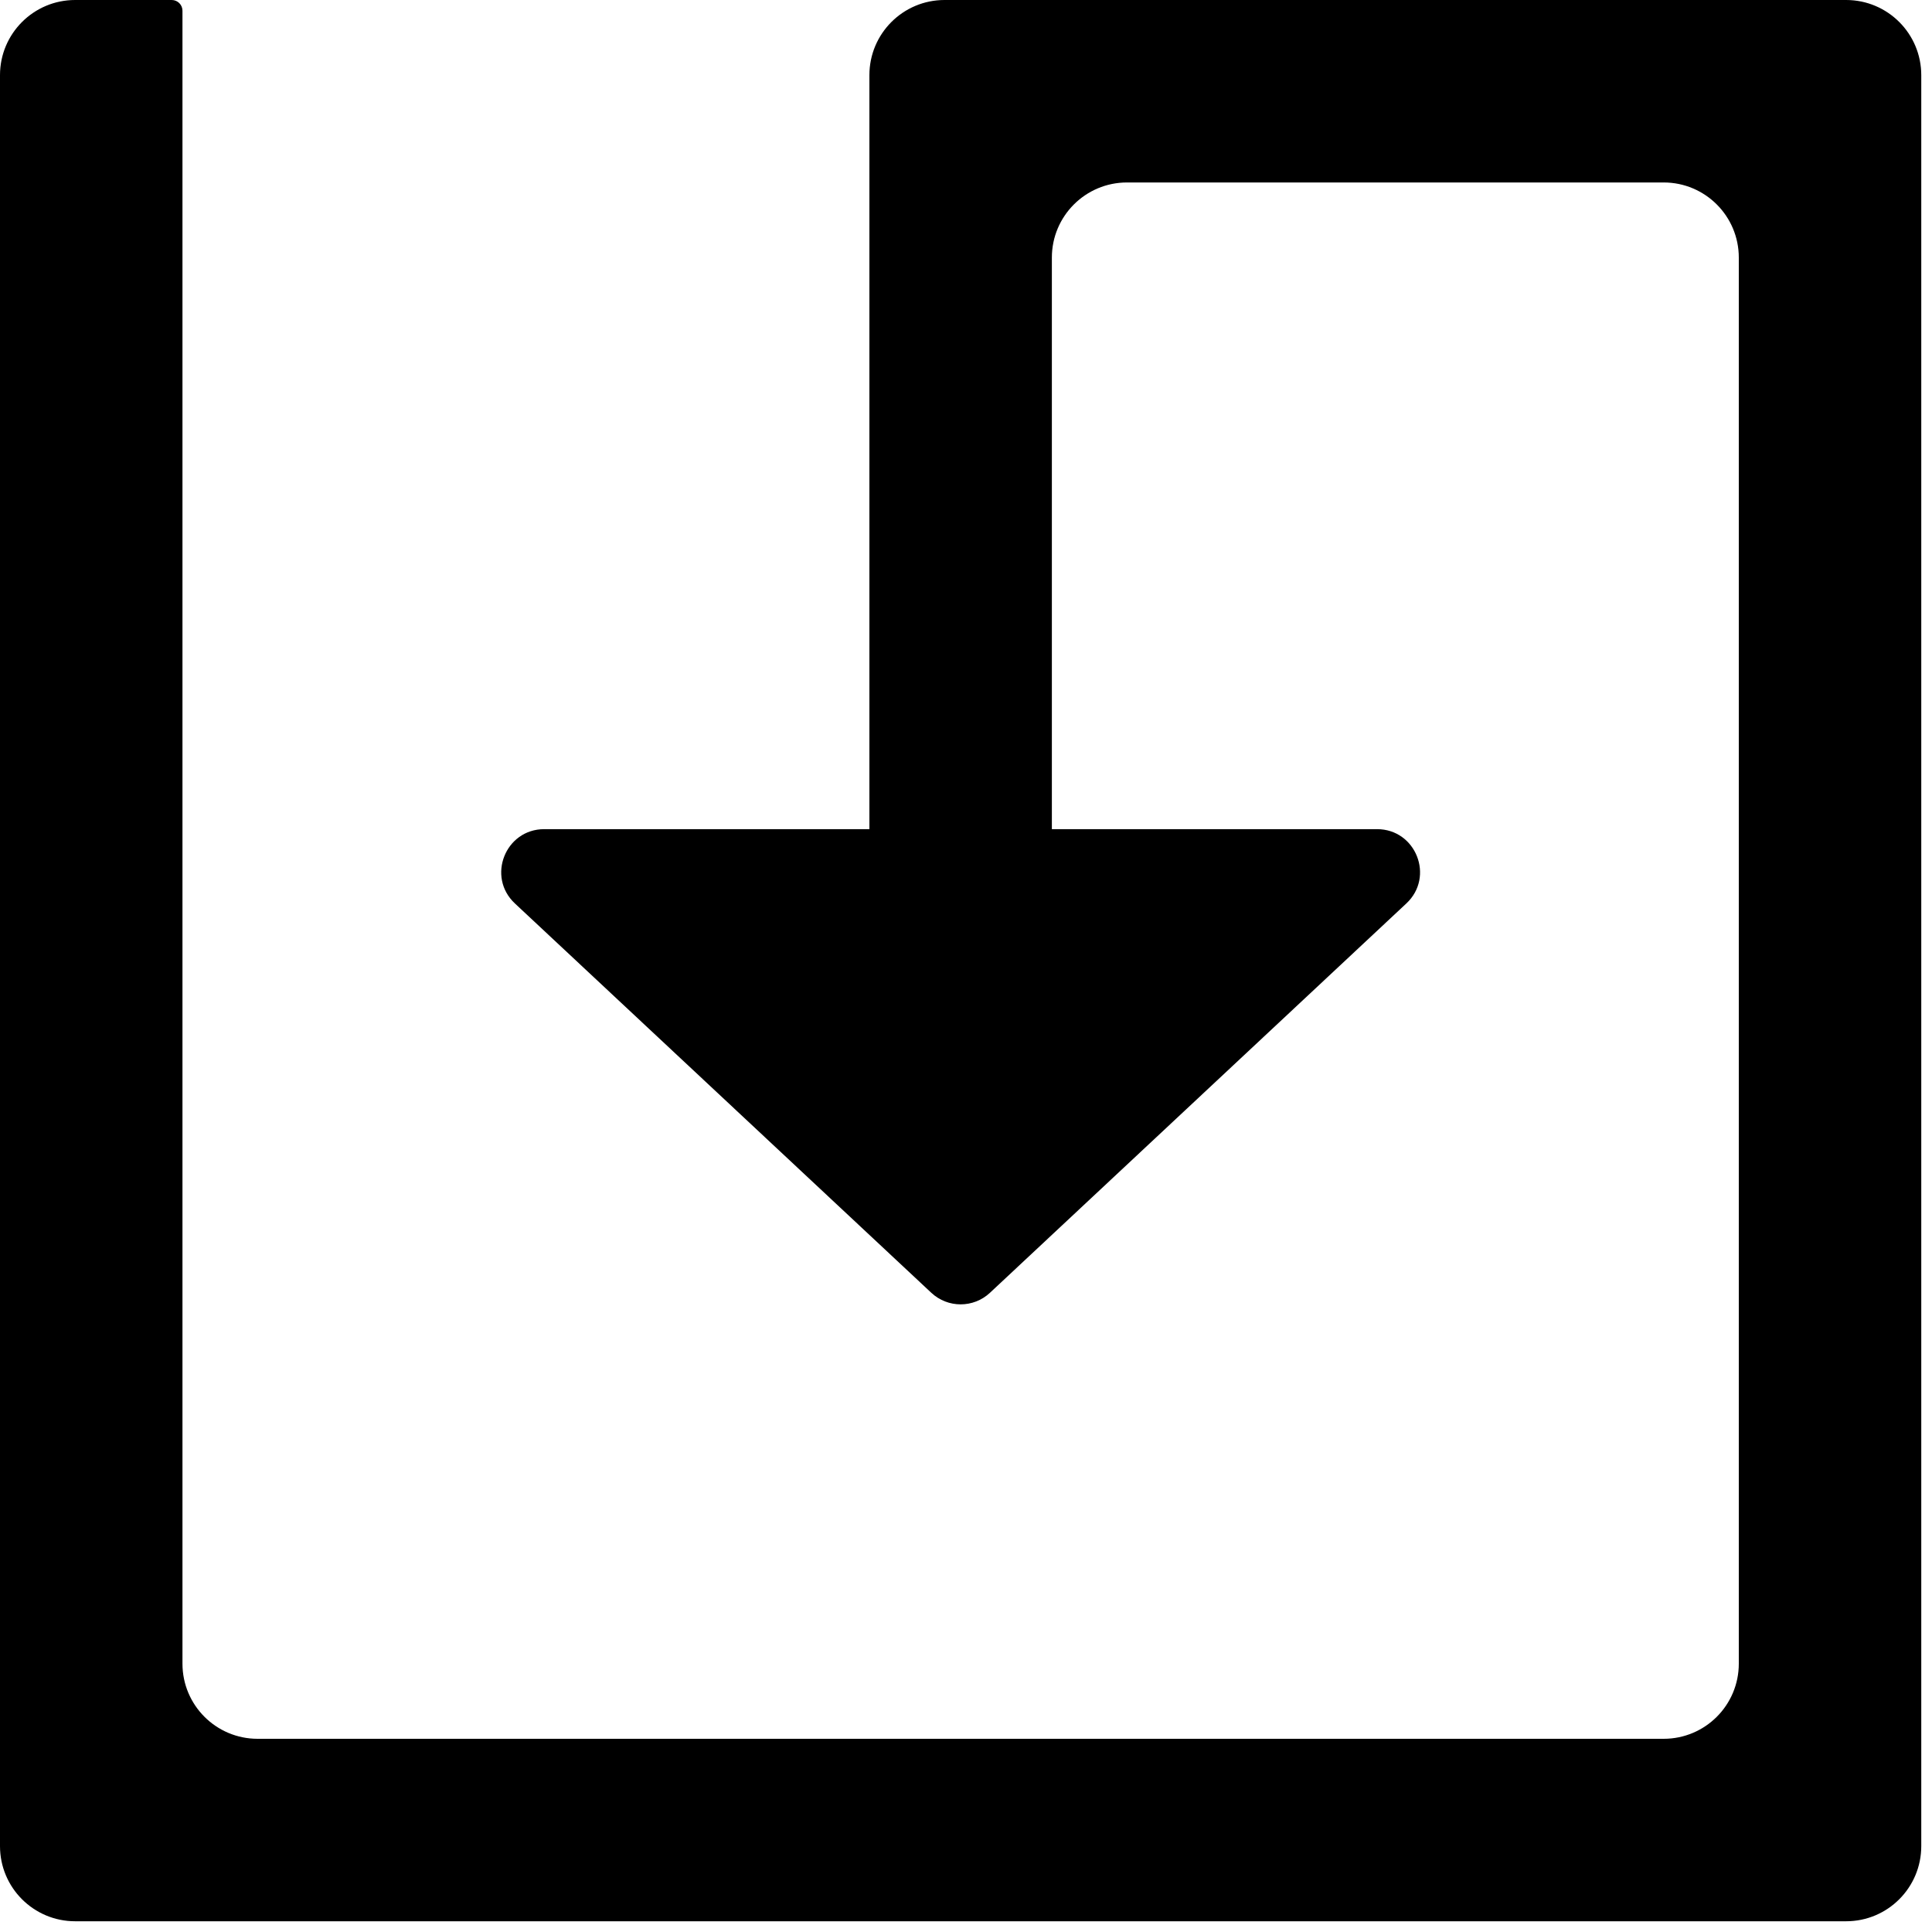
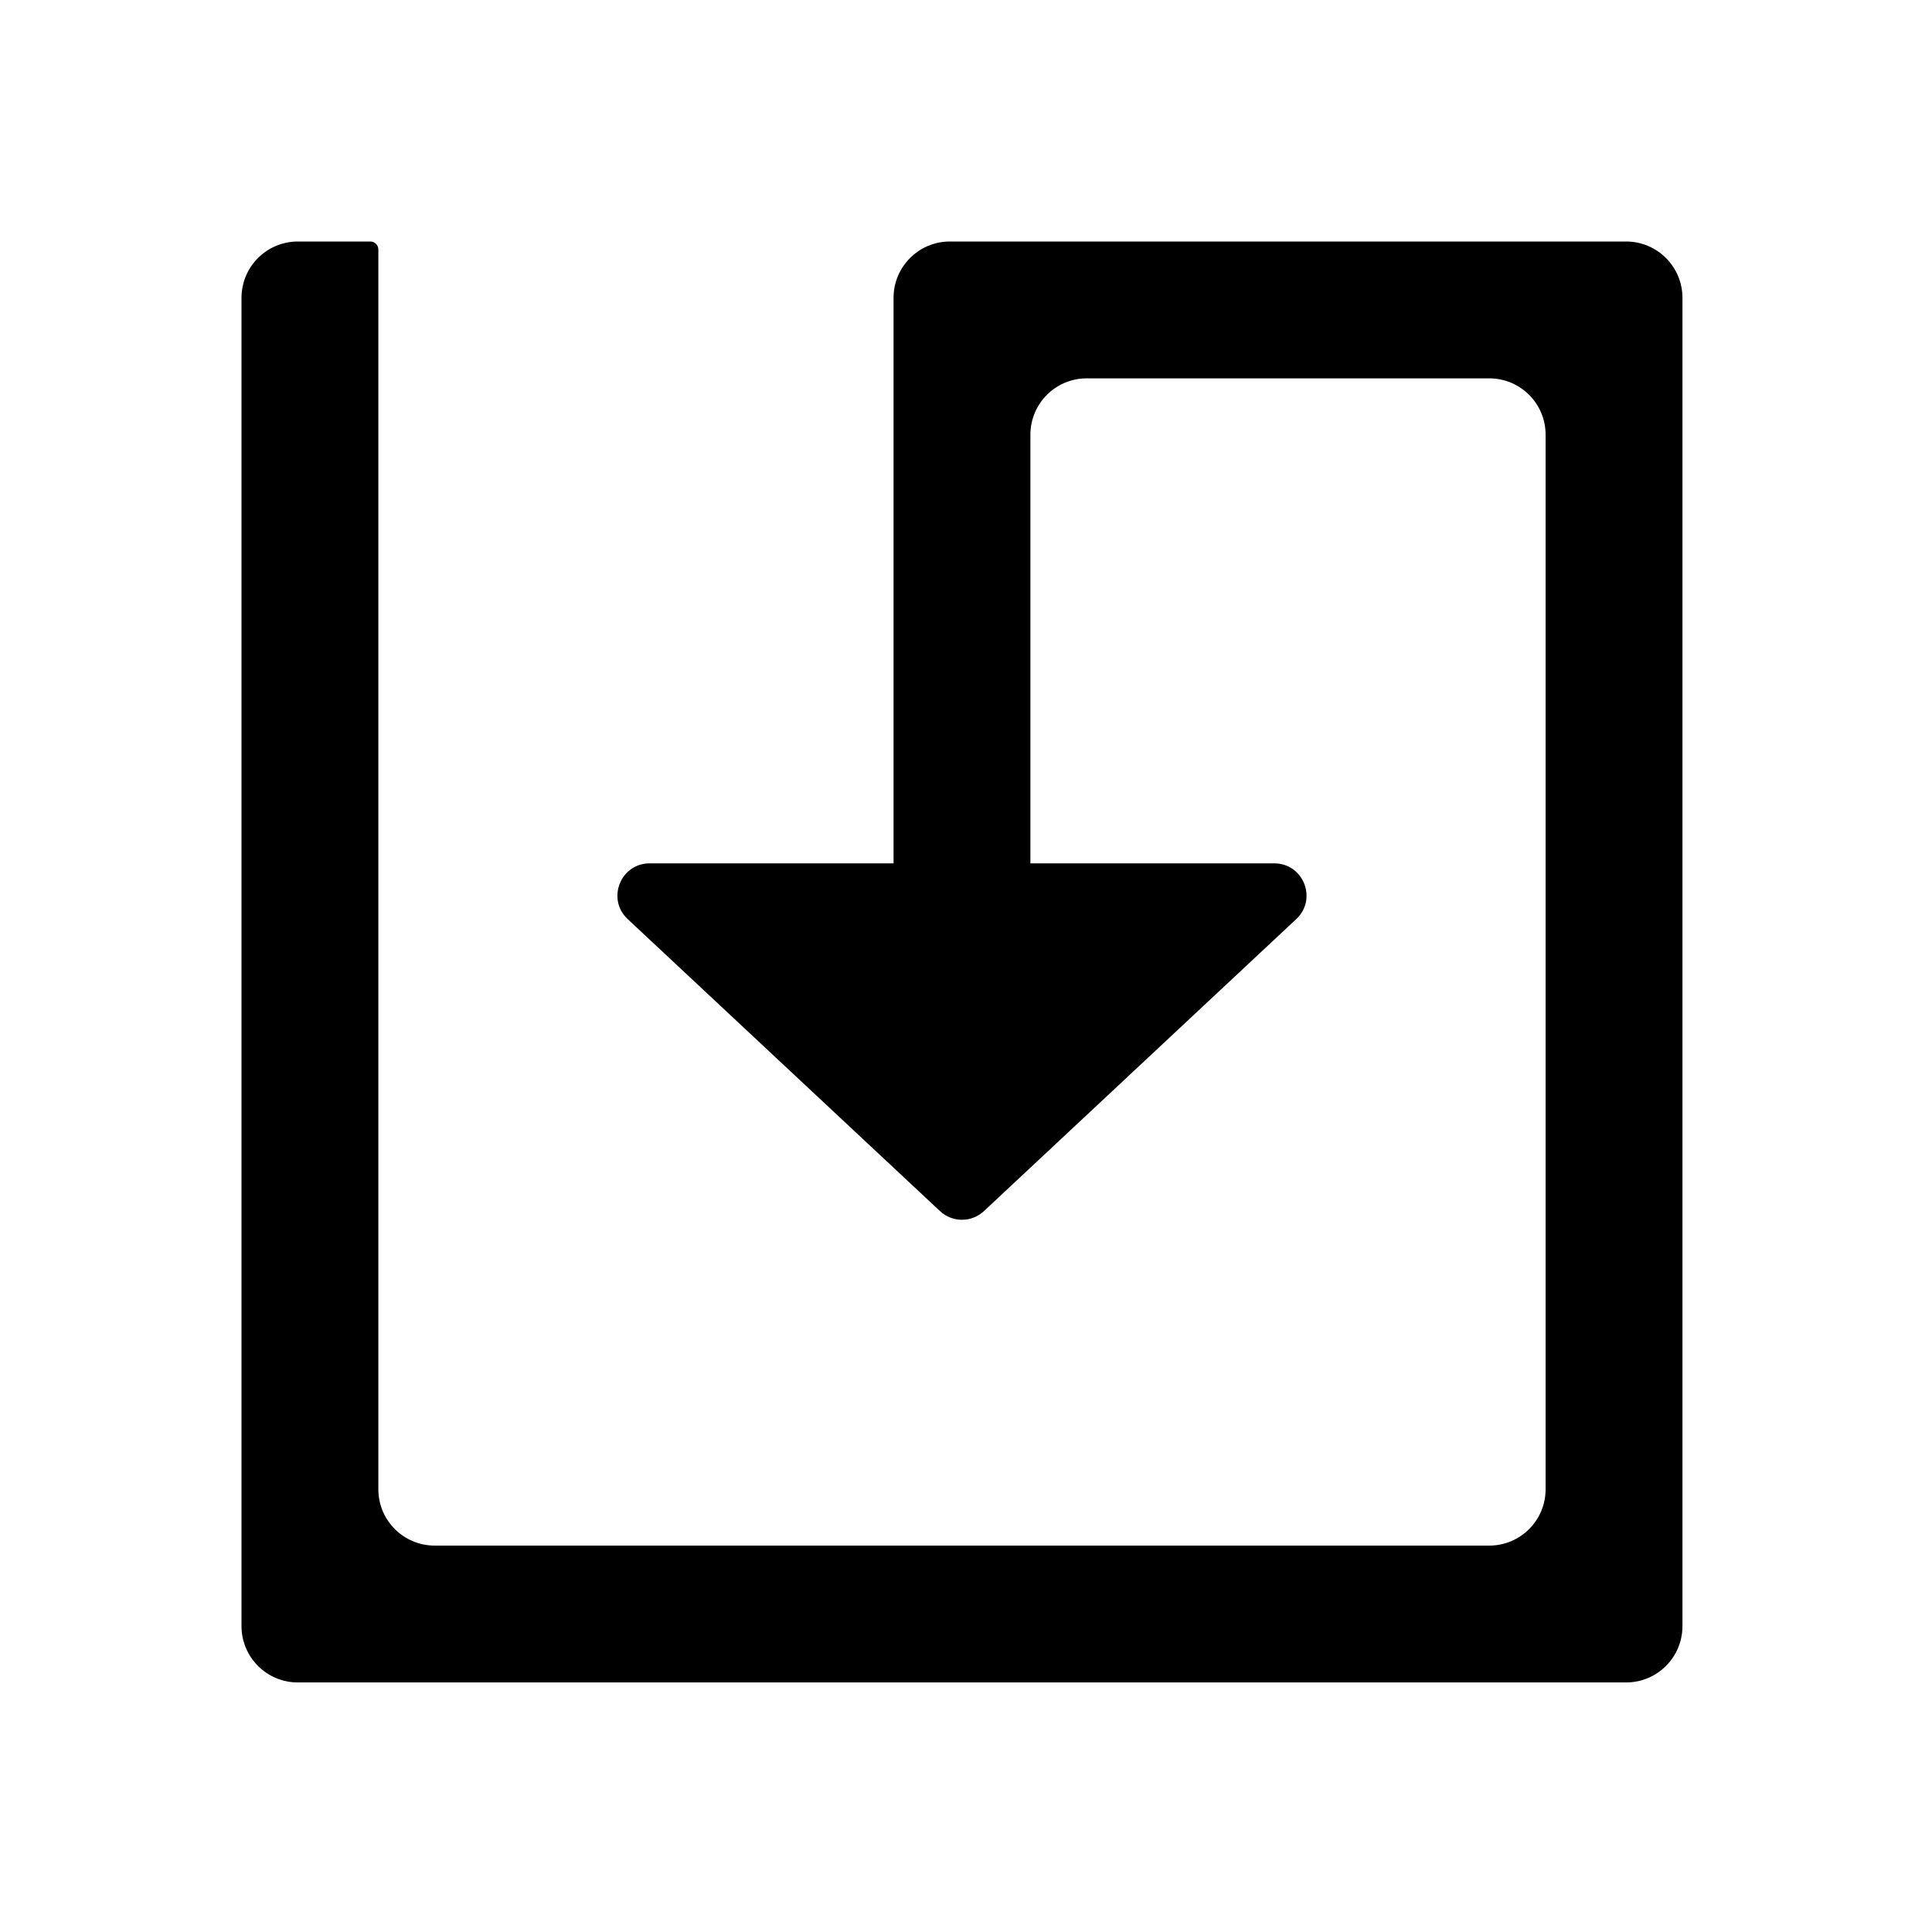
- <svg xmlns="http://www.w3.org/2000/svg" width="180" height="180" viewBox="0 0 180 180" fill="none">
+ <svg xmlns="http://www.w3.org/2000/svg" width="240" height="240" viewBox="-30 -30 240 240" fill="none">
  <path d="M16 0C16.552 0 17 0.448 17 1V155C17 158.866 20.134 162 24 162H155C158.866 162 162 158.866 162 155V24C162 20.134 158.866 17 155 17H105C101.134 17 98 20.134 98 24V92C98 92.552 97.552 93 97 93H82C81.448 93 81 92.552 81 92V7C81 3.134 84.134 0 88 0H172C175.866 0 179 3.134 179 7V172C179 175.866 175.866 179 172 179H7C3.134 179 0 175.866 0 172V7C0 3.134 3.134 0 7 0H16Z" fill="black" />
  <path d="M92.232 120.446C90.694 121.883 88.306 121.883 86.768 120.446L47.972 84.172C45.322 81.694 47.076 77.25 50.704 77.25L128.296 77.25C131.924 77.25 133.678 81.694 131.027 84.172L92.232 120.446Z" fill="black" />
</svg>
